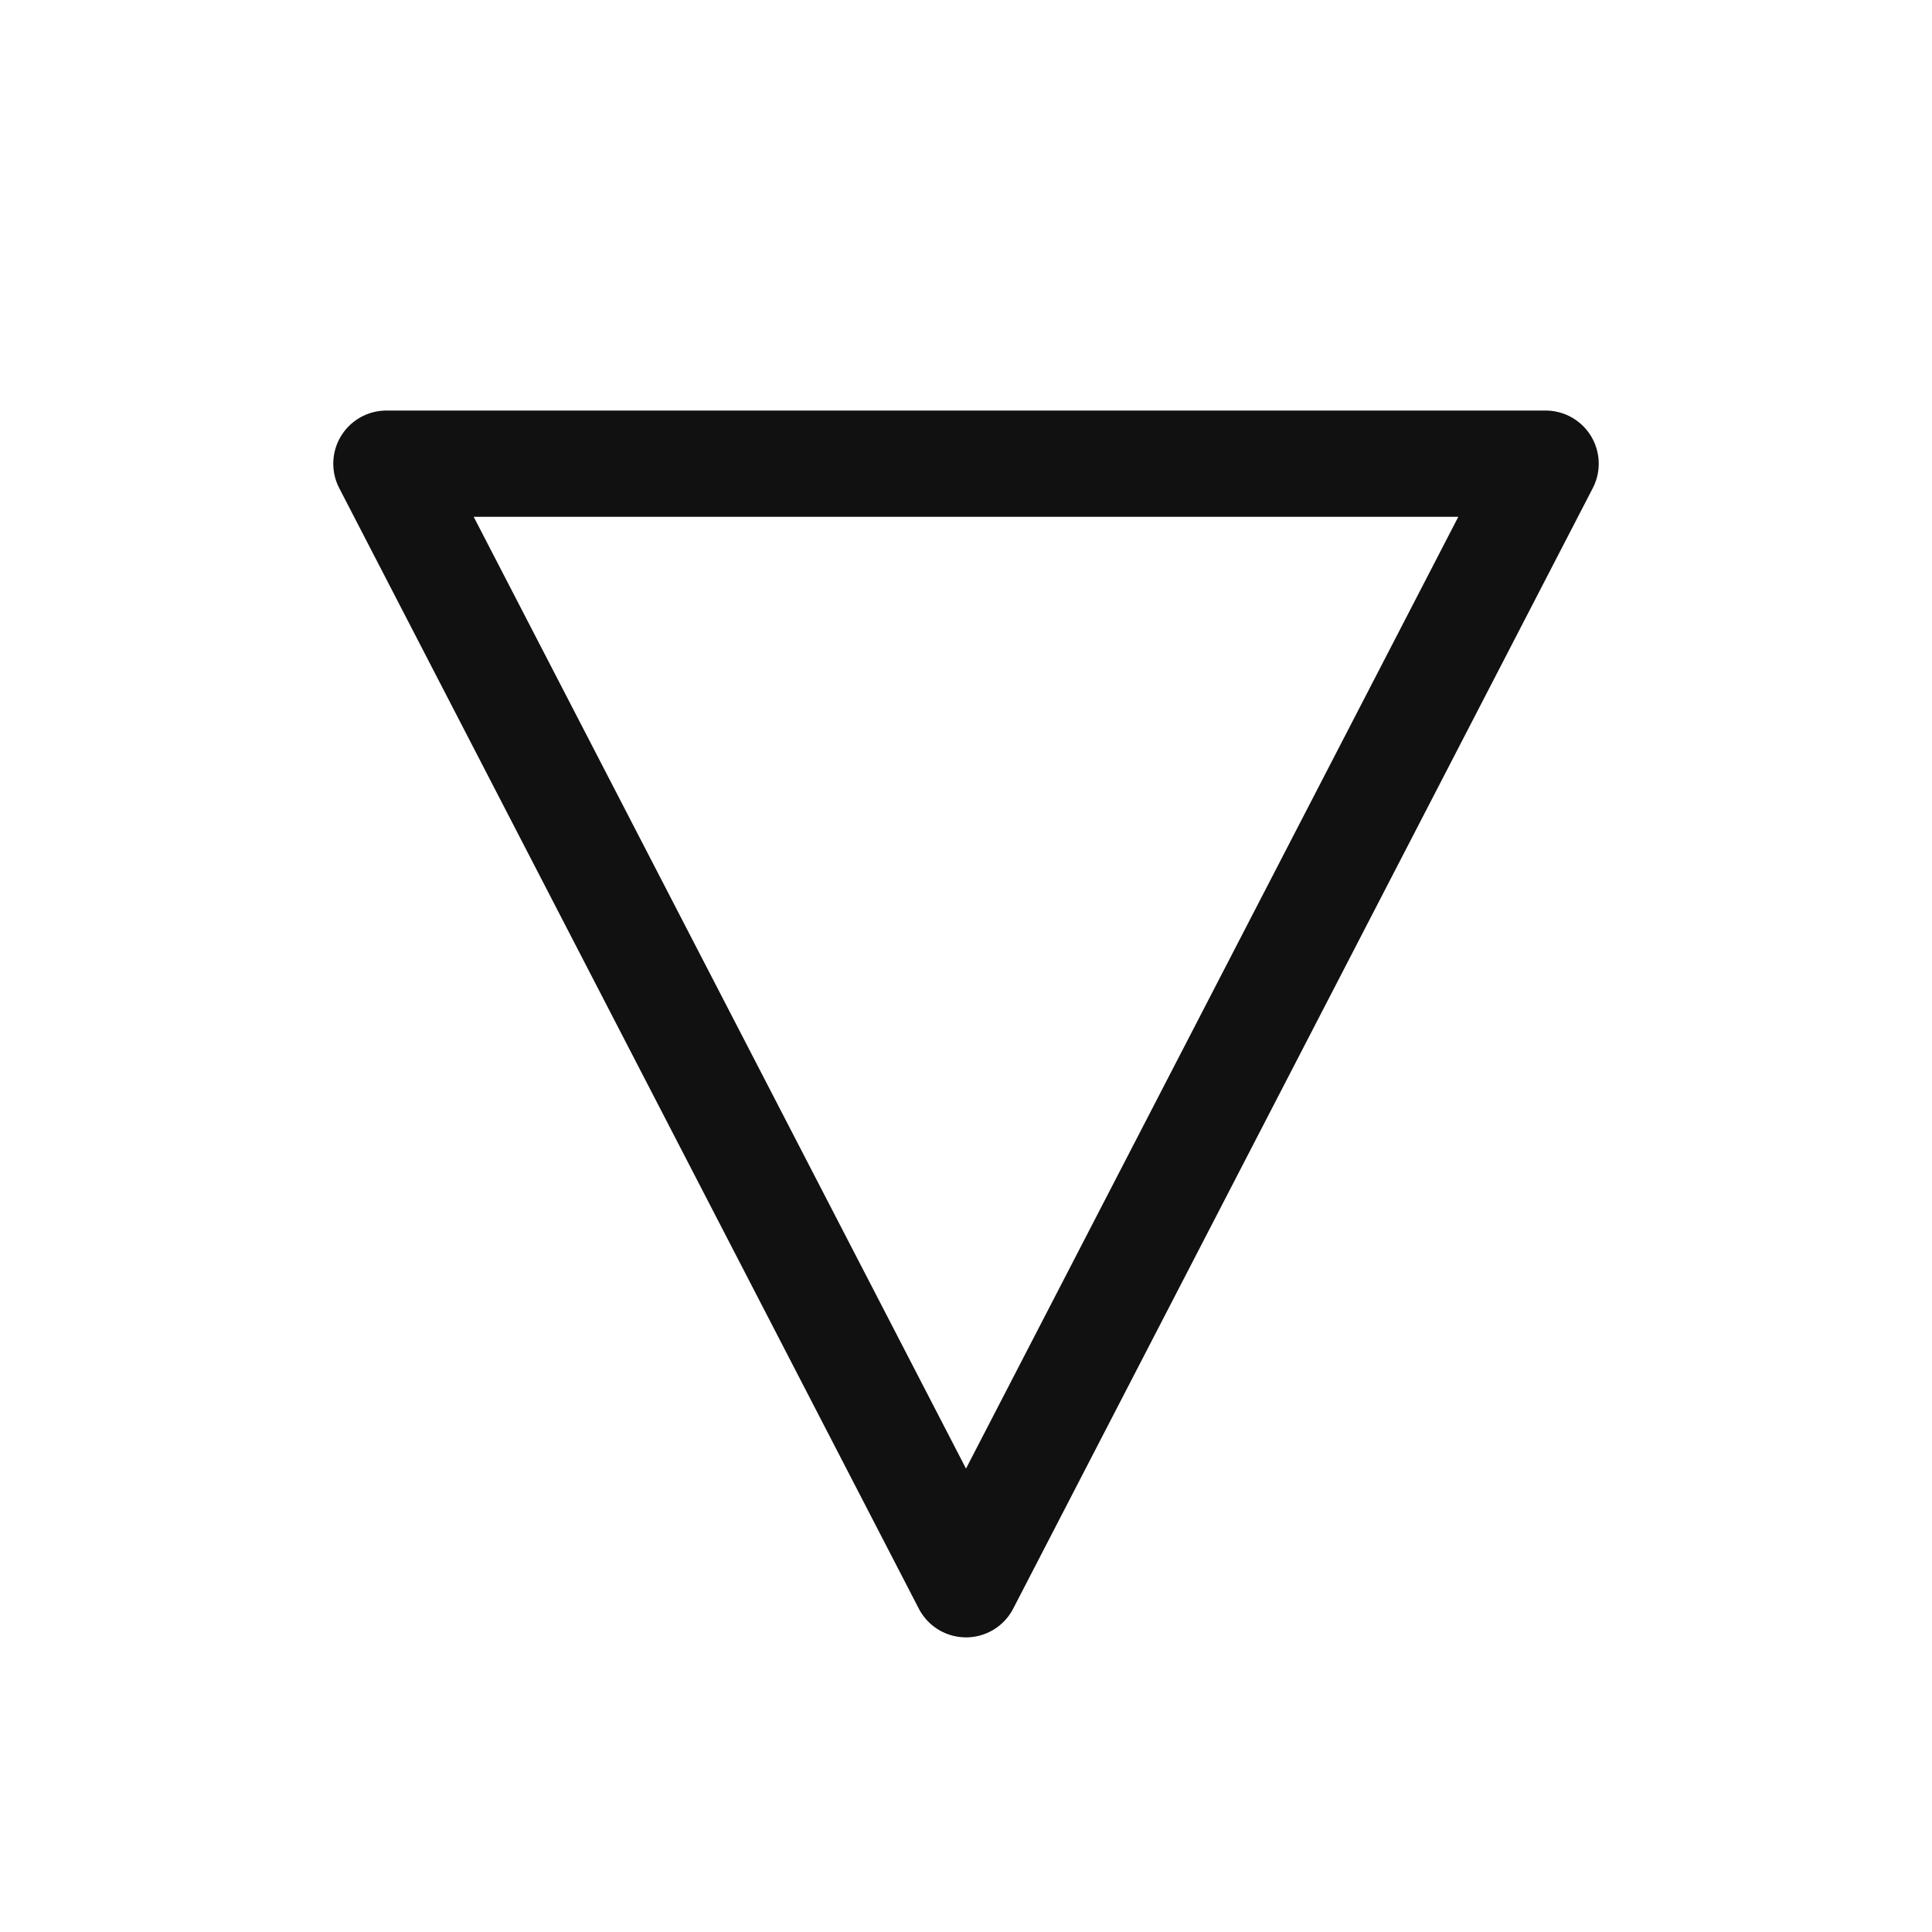
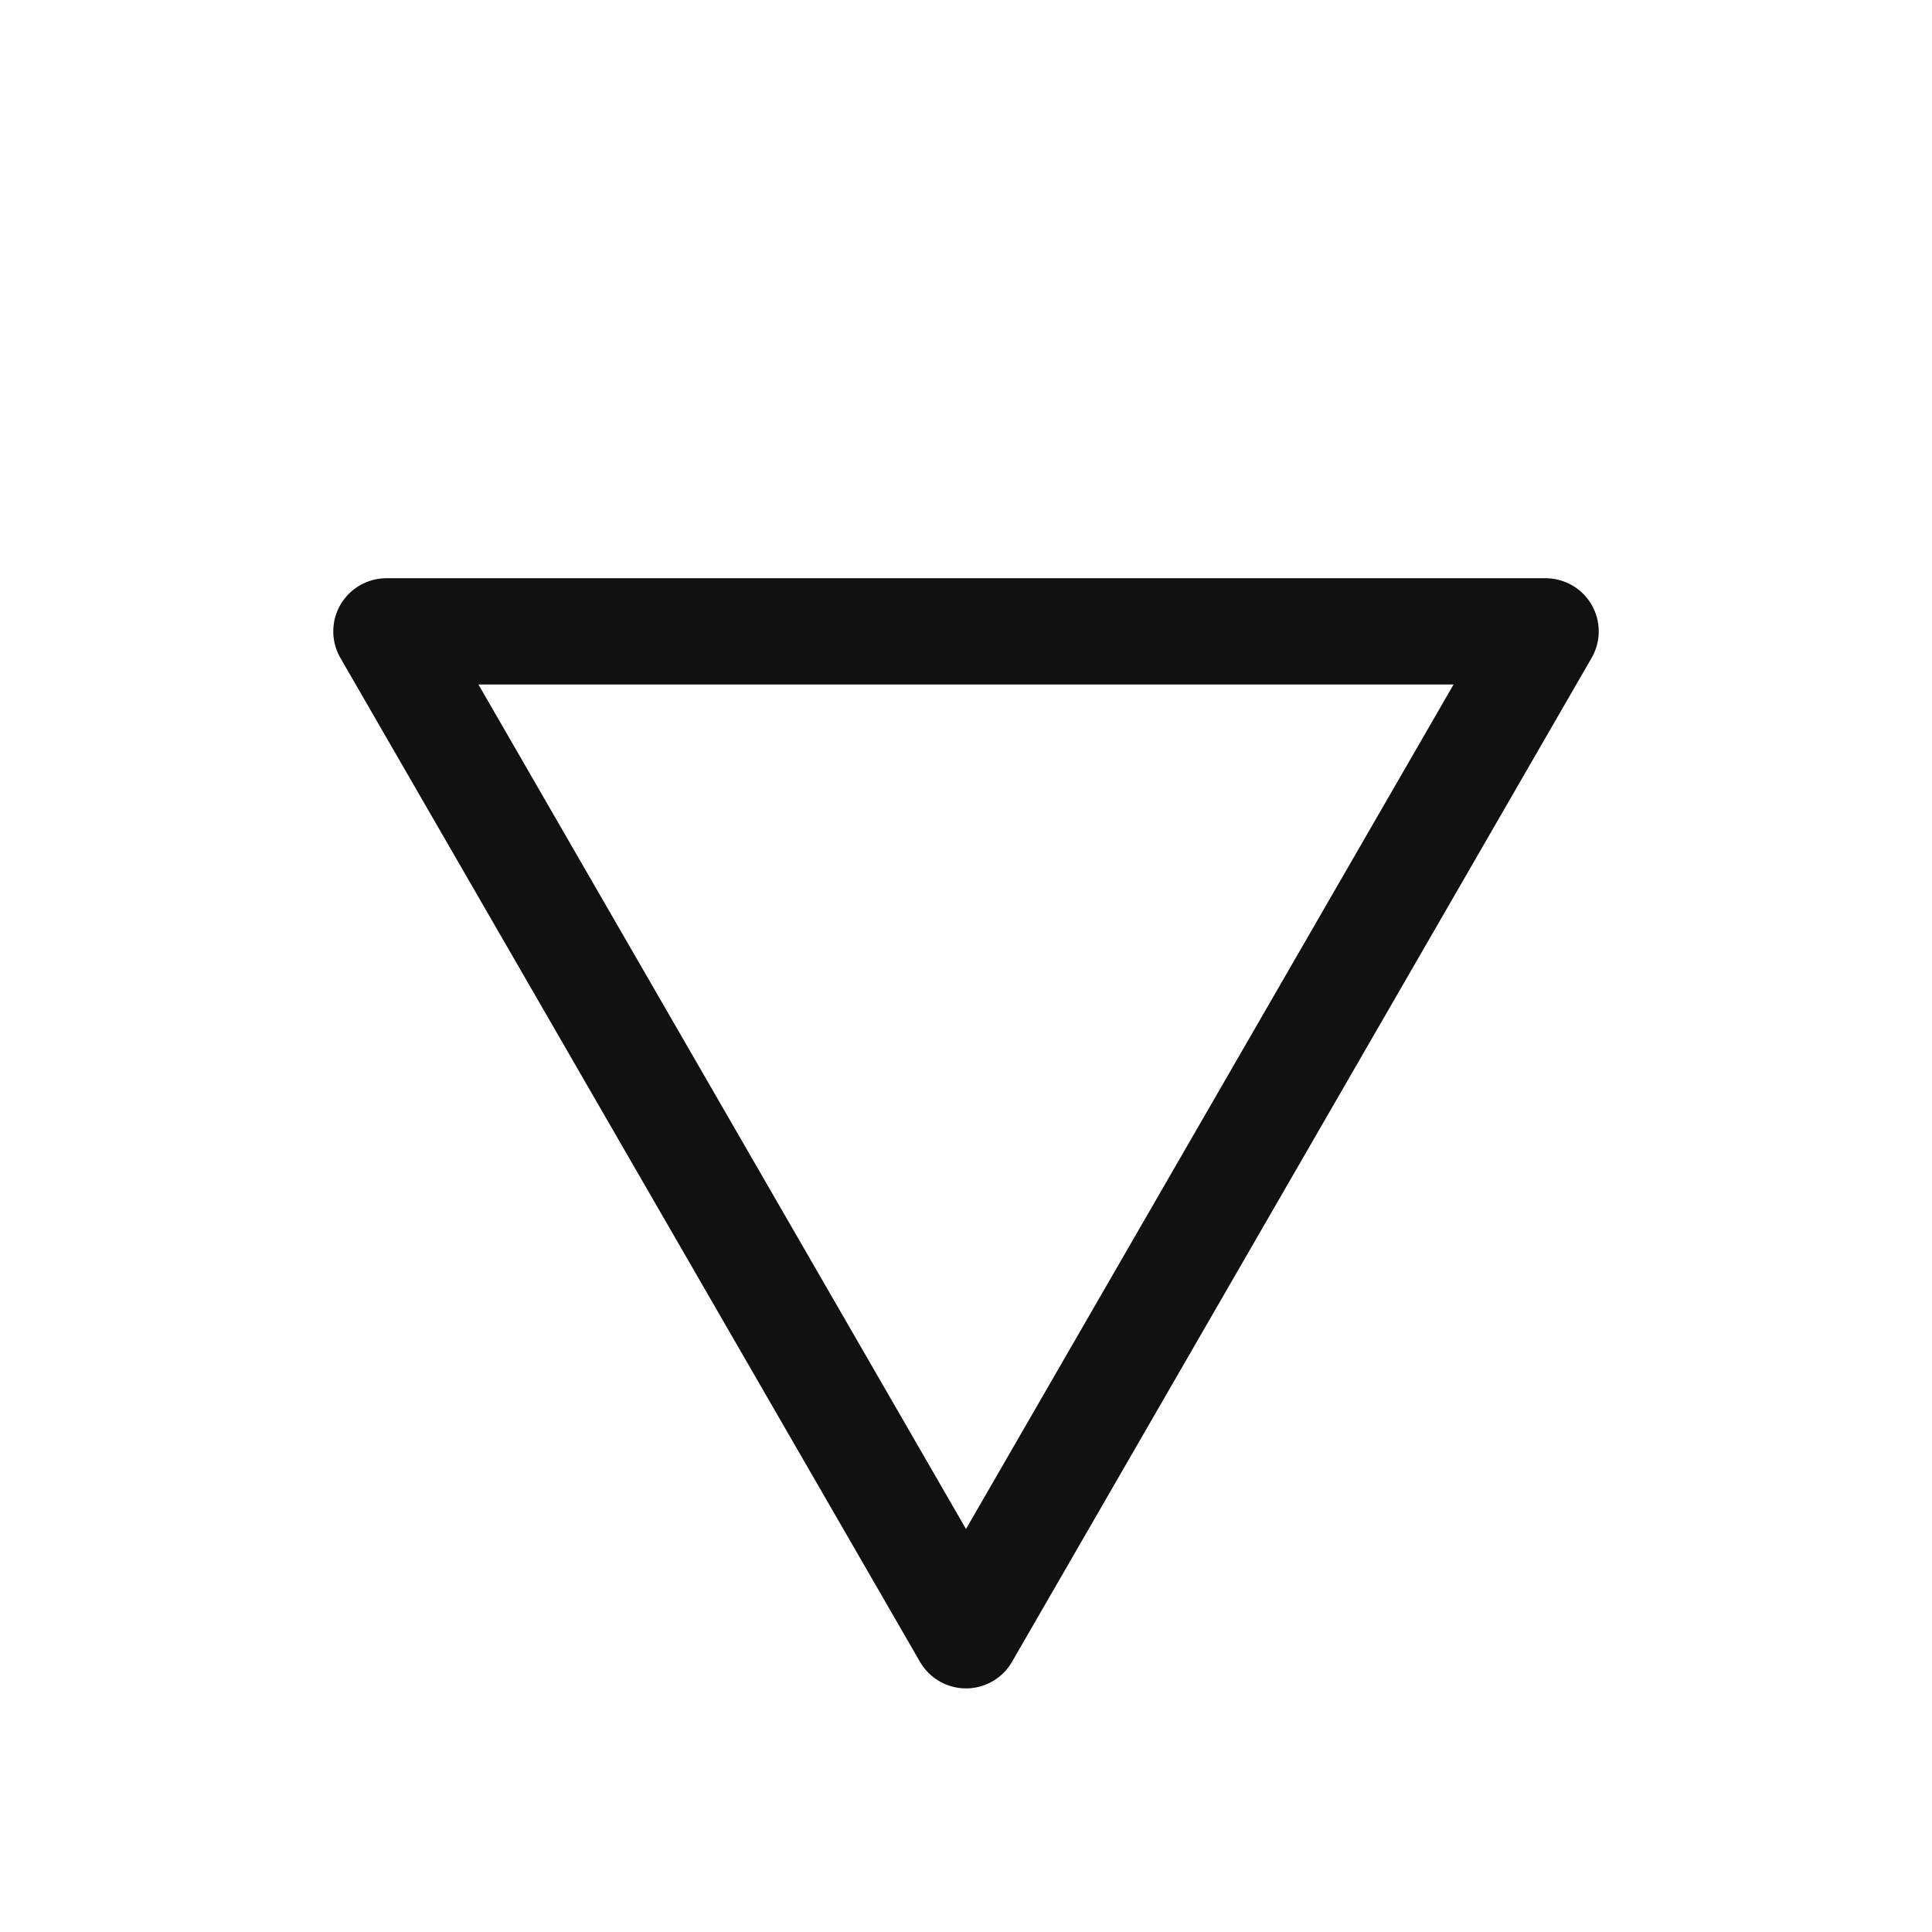
<svg xmlns="http://www.w3.org/2000/svg" viewBox="0 0 100 100" role="img" aria-label="Water">
-   <path d="M20 24H80L50 82Z" fill="none" stroke="#111111" stroke-width="5.5" stroke-linecap="round" stroke-linejoin="round" />
+   <path d="M20 32.679H80L50 84.641Z" fill="none" stroke="#111111" stroke-width="5.5" stroke-linecap="round" stroke-linejoin="round" />
</svg>
